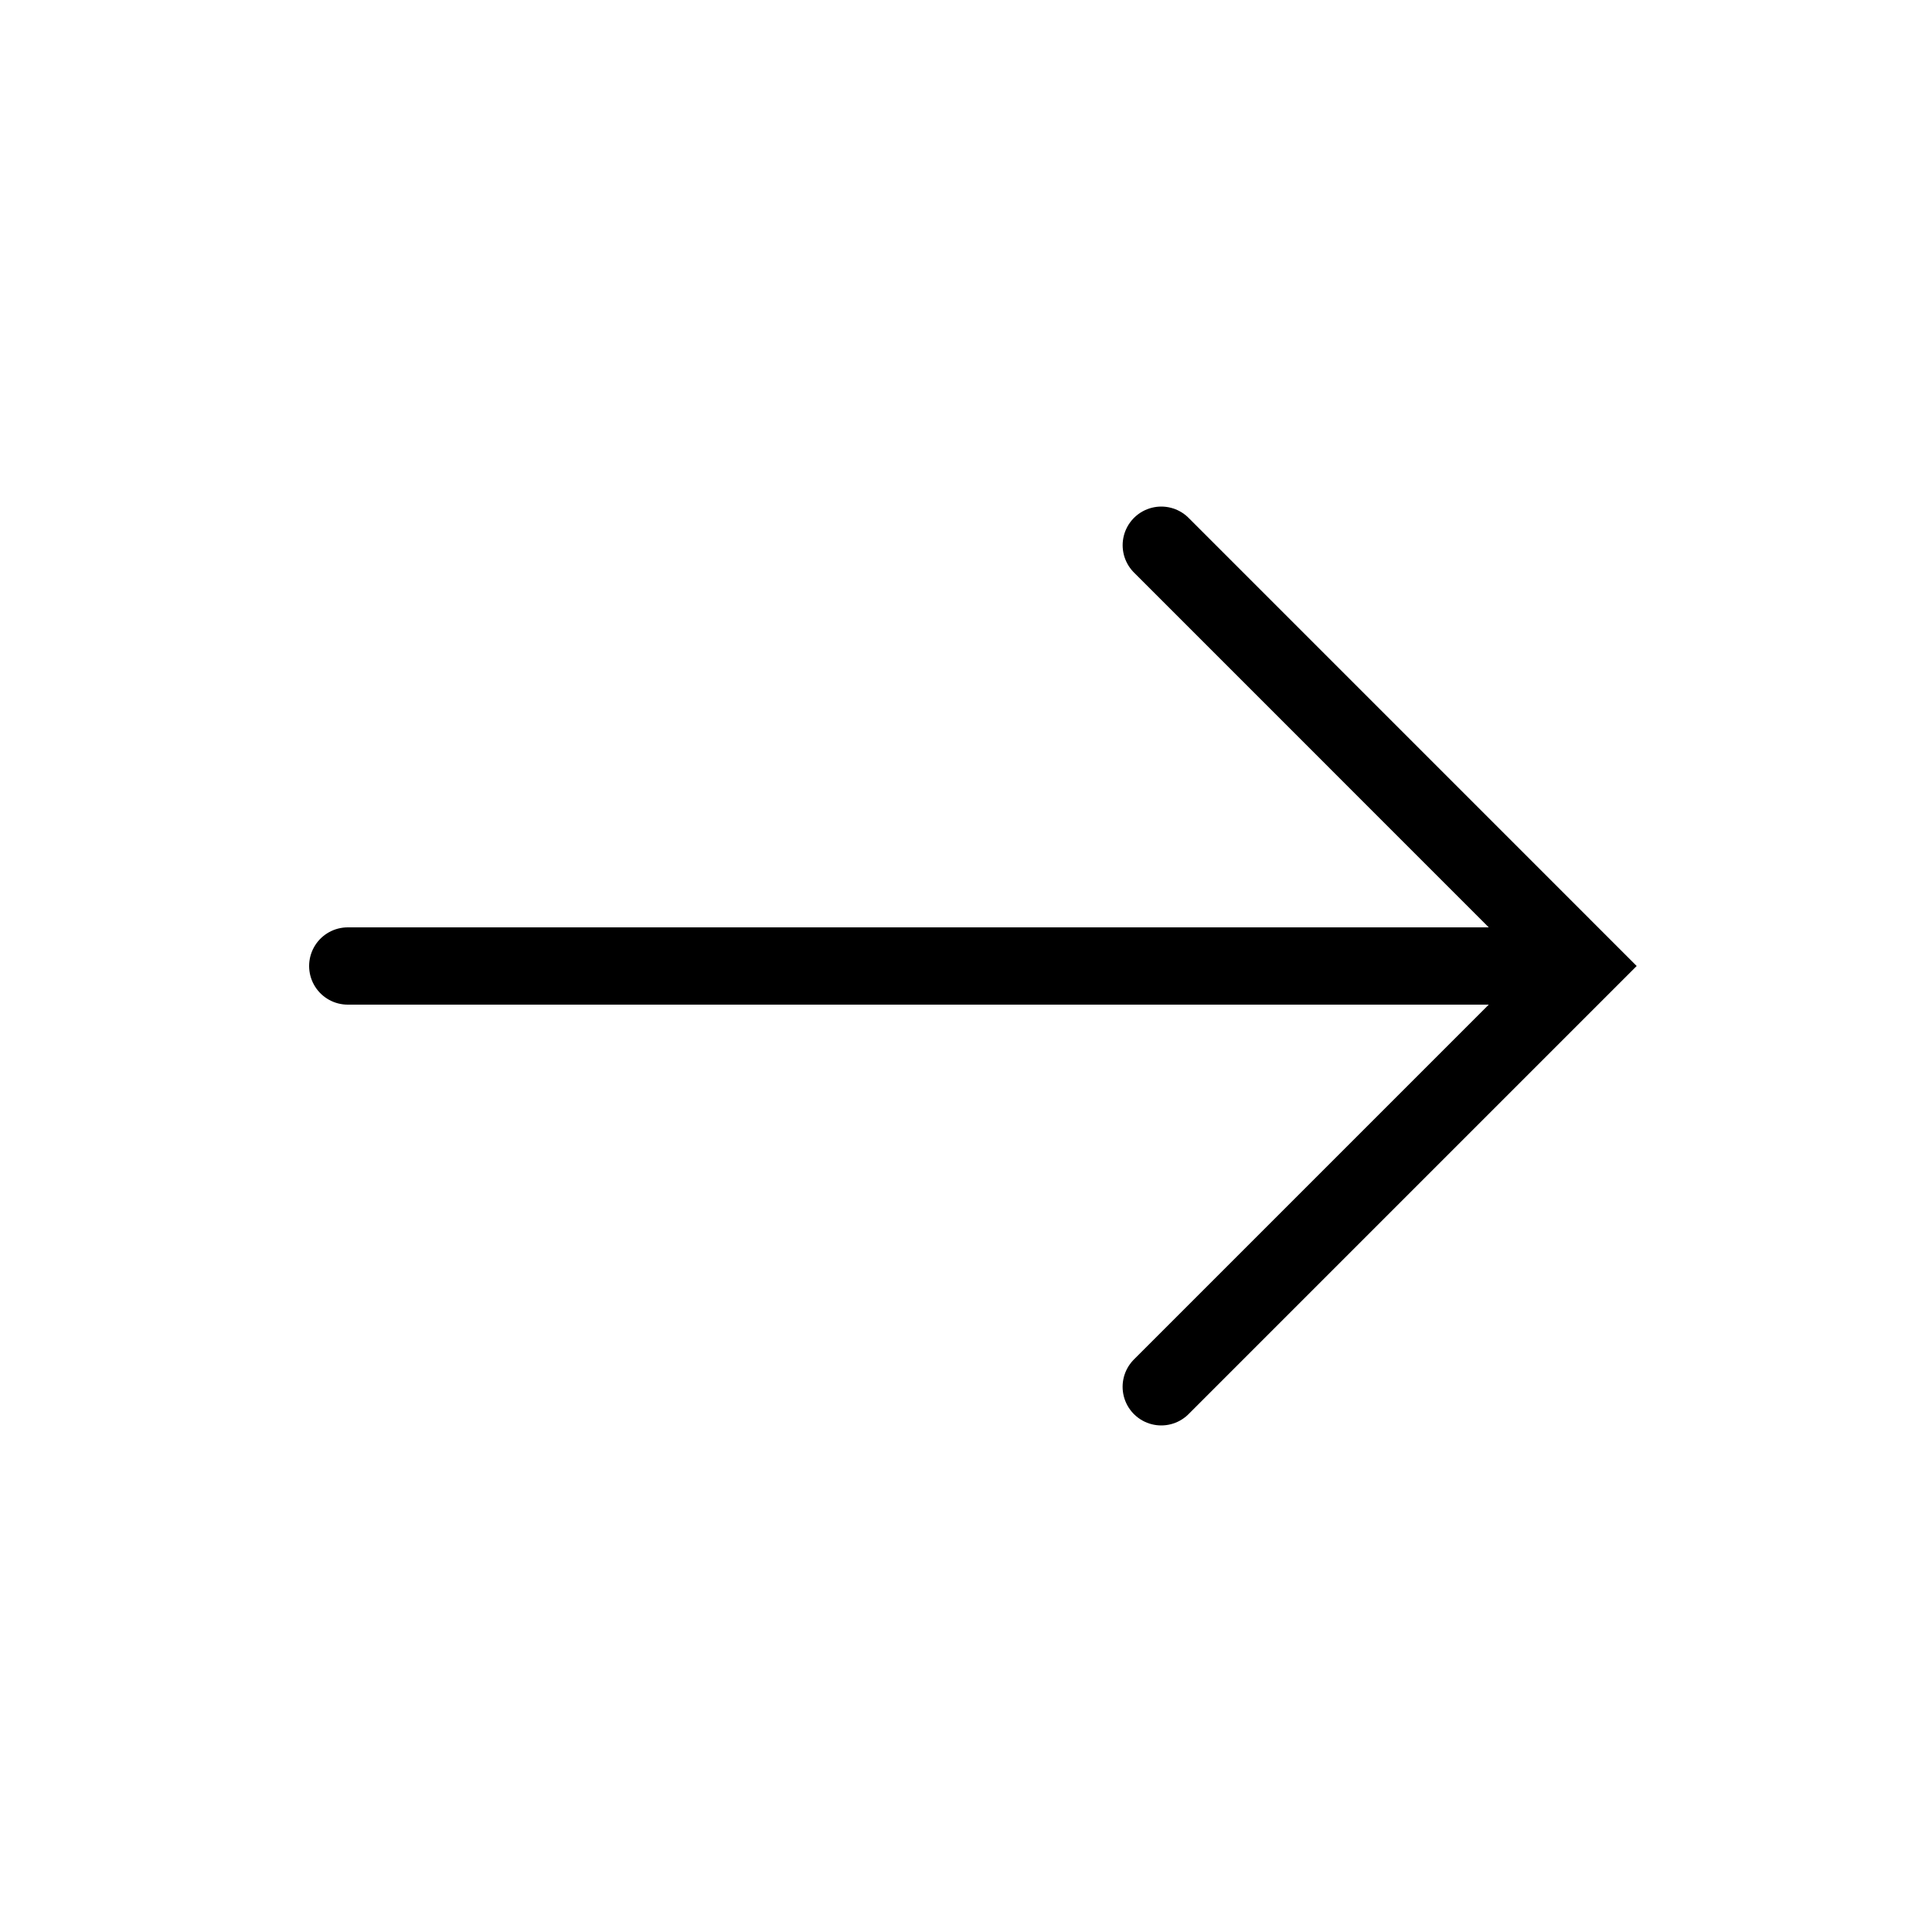
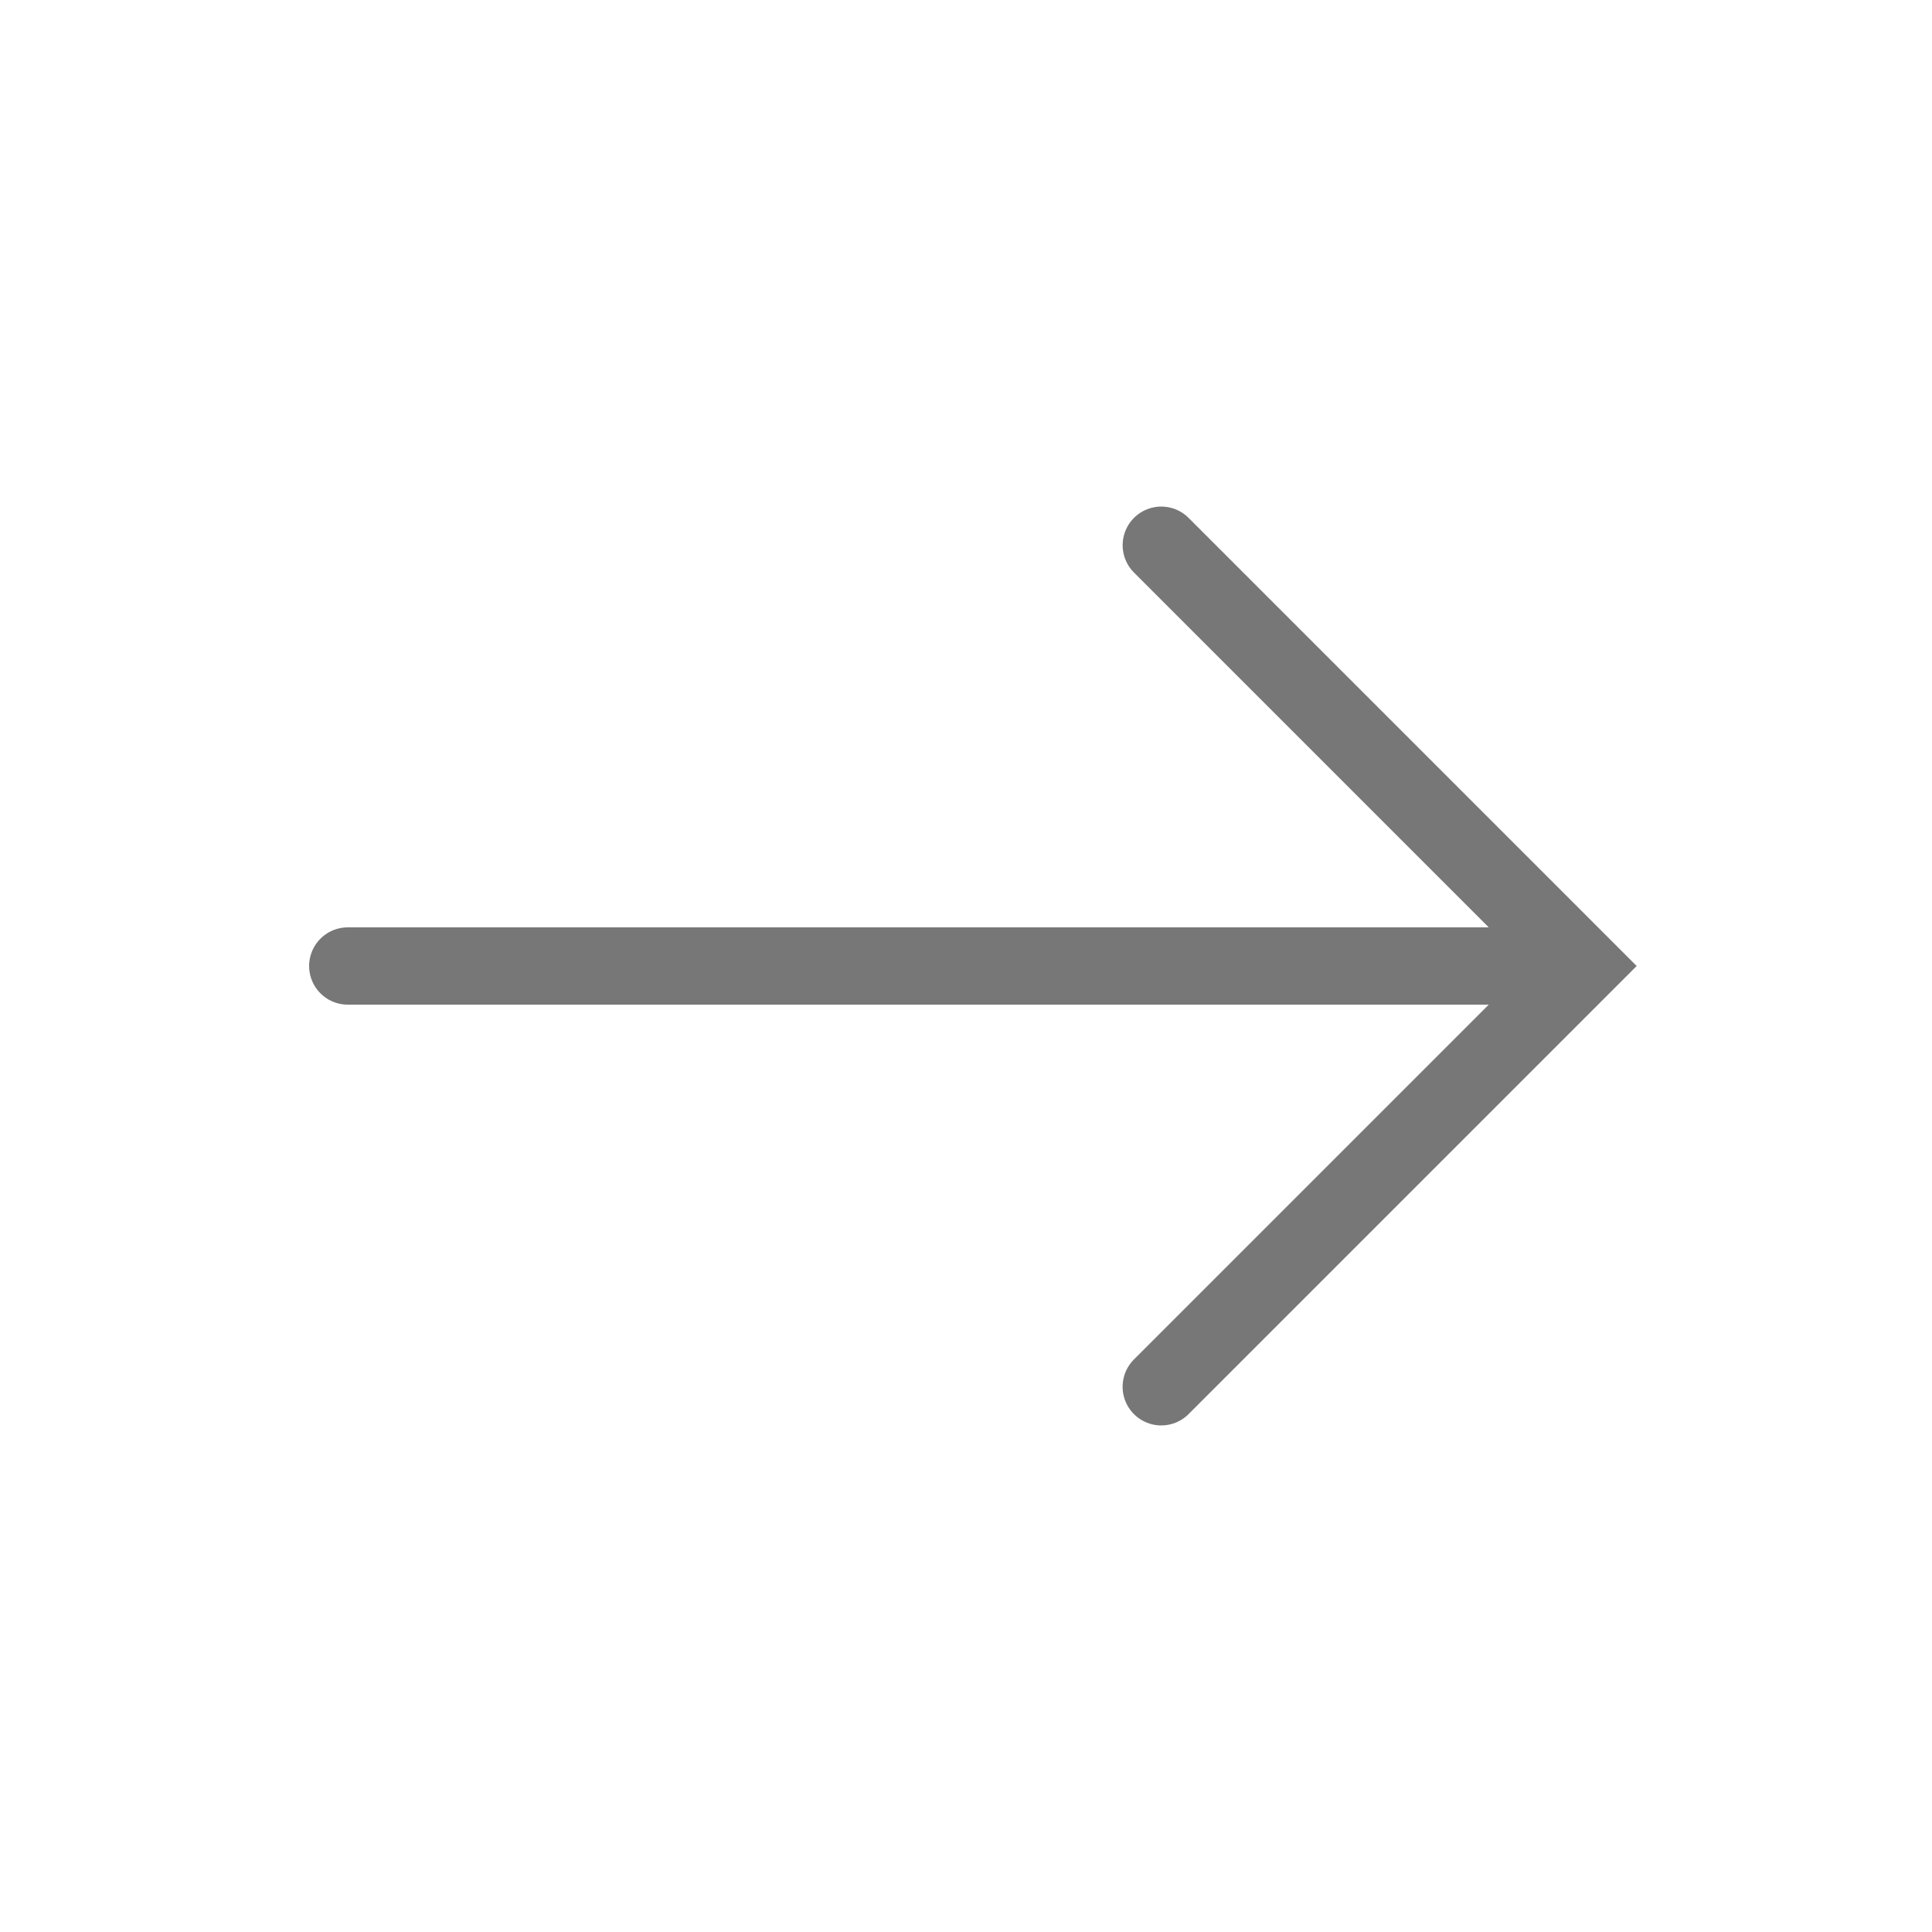
- <svg xmlns="http://www.w3.org/2000/svg" fill="#000000" viewBox="0 0 50 50" width="50px" height="50px">
-   <path fill="none" stroke="#000000" stroke-linecap="round" stroke-miterlimit="10" stroke-width="2" d="M30.054 14.11L40.943 25 30.053 35.89M9 25L40.416 25" />
+ <svg xmlns="http://www.w3.org/2000/svg" fill="#777" viewBox="0 0 50 50" width="50px" height="50px">
+   <path fill="none" stroke="#777" stroke-linecap="round" stroke-miterlimit="10" stroke-width="2" d="M30.054 14.11L40.943 25 30.053 35.89M9 25L40.416 25" />
</svg>
